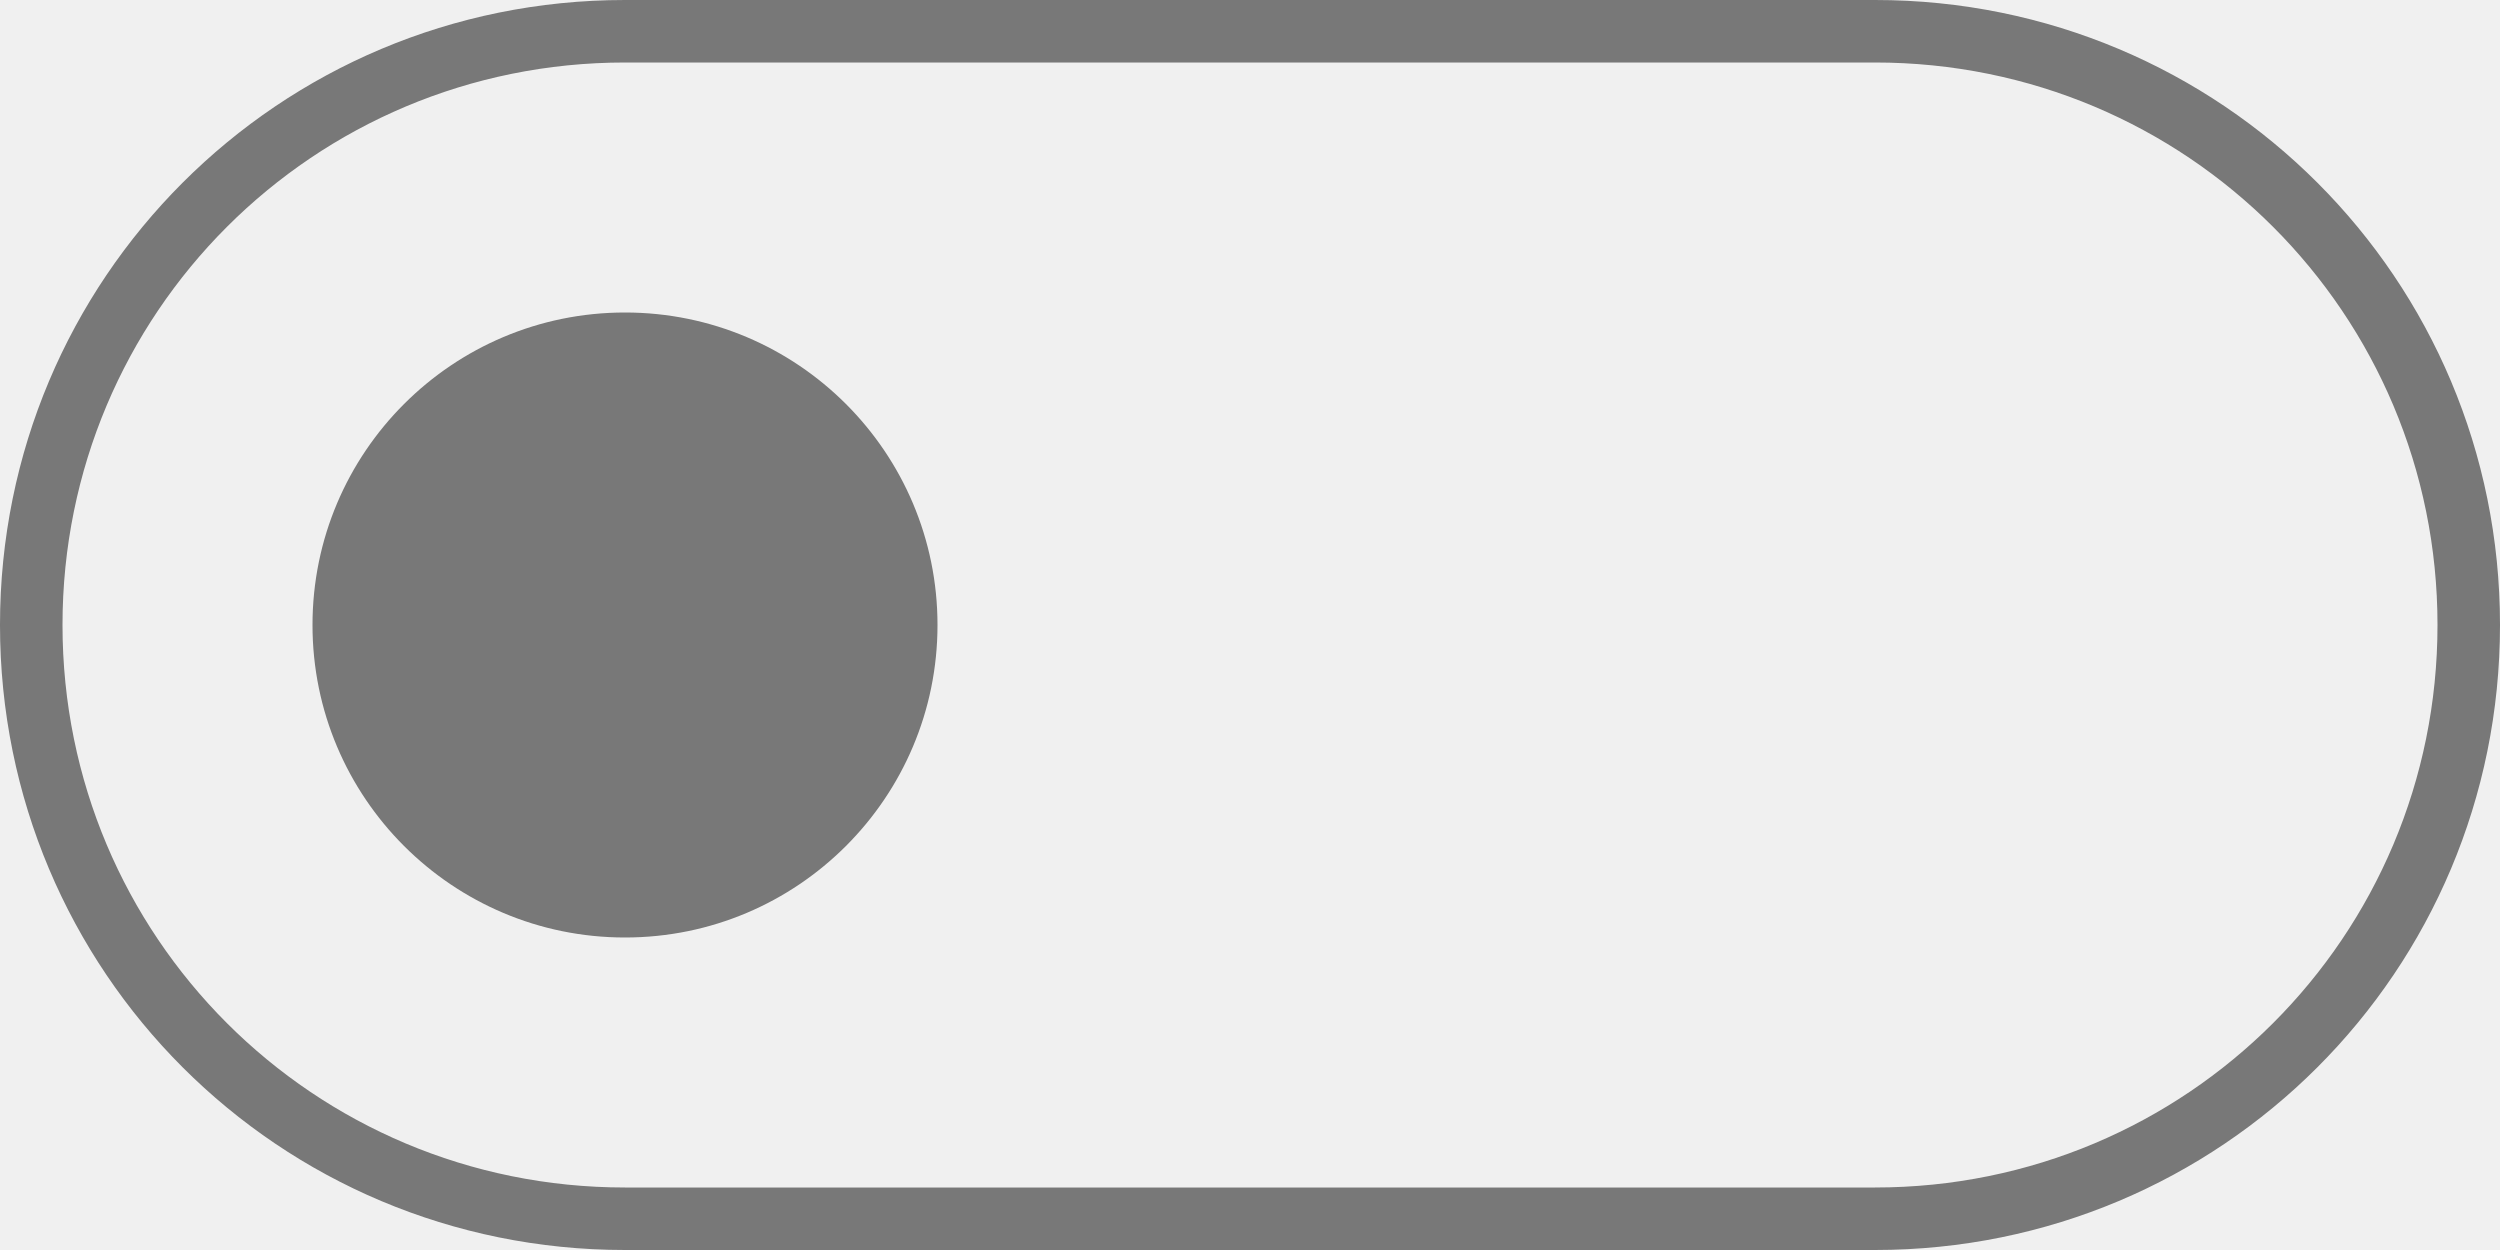
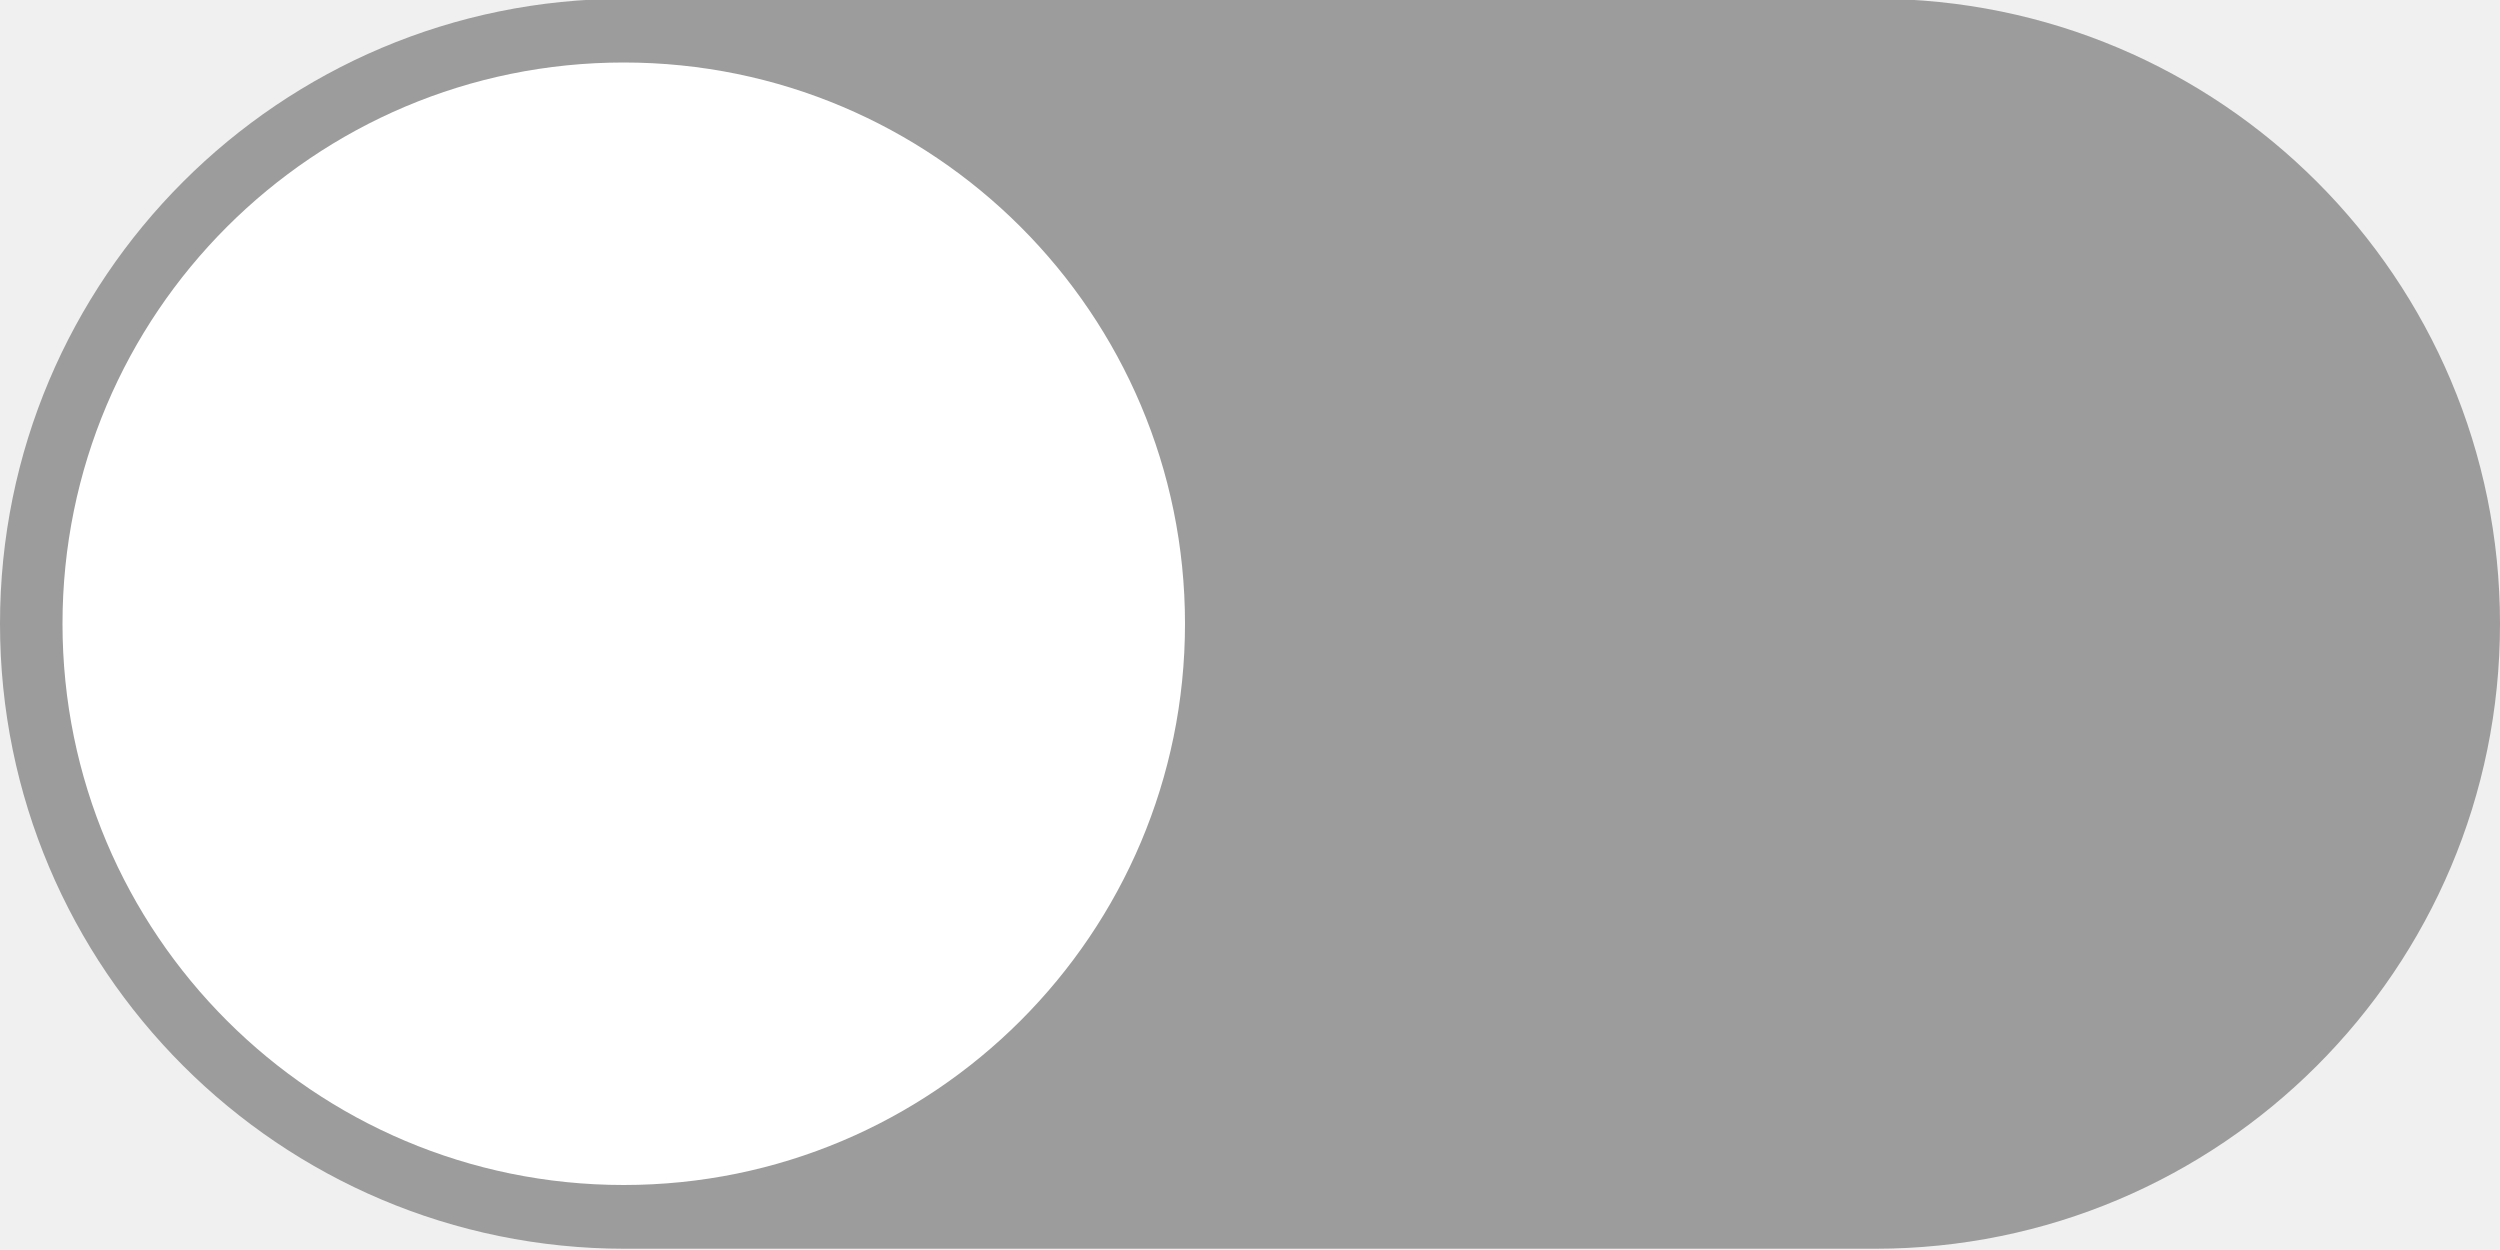
<svg xmlns="http://www.w3.org/2000/svg" width="40" height="20" version="1.1">
-   <g transform="translate(0 -1032.4)" fill="#000000" stroke-width="0">
-     <path d="m10 1032.4c-5.54 0-10 4.46-10 10s4.46 10 10 10h20c5.54 0 10-4.46 10-10s-4.46-10-10-10zm0 1h20c4.986 0 9 4.014 9 9s-4.014 9-9 9h-20c-4.986 0-9-4.014-9-9s4.014-9 9-9z" opacity=".5" style="paint-order:stroke fill markers" />
-     <circle transform="scale(-1,1)" cx="-10" cy="1042.4" r="5" opacity=".5" style="paint-order:stroke fill markers" />
-   </g>
+   <rect transform="scale(-1,1)" x="-40" y="-.02" width="40" height="20" rx="10" ry="10" fill="#000000" opacity=".35" stroke-width="0" style="paint-order:stroke fill markers" />
+   <circle cx="9.98" cy="9.98" r="8.98" fill="#ffffff" stroke-width="0" style="paint-order:stroke fill markers" />
</svg>
